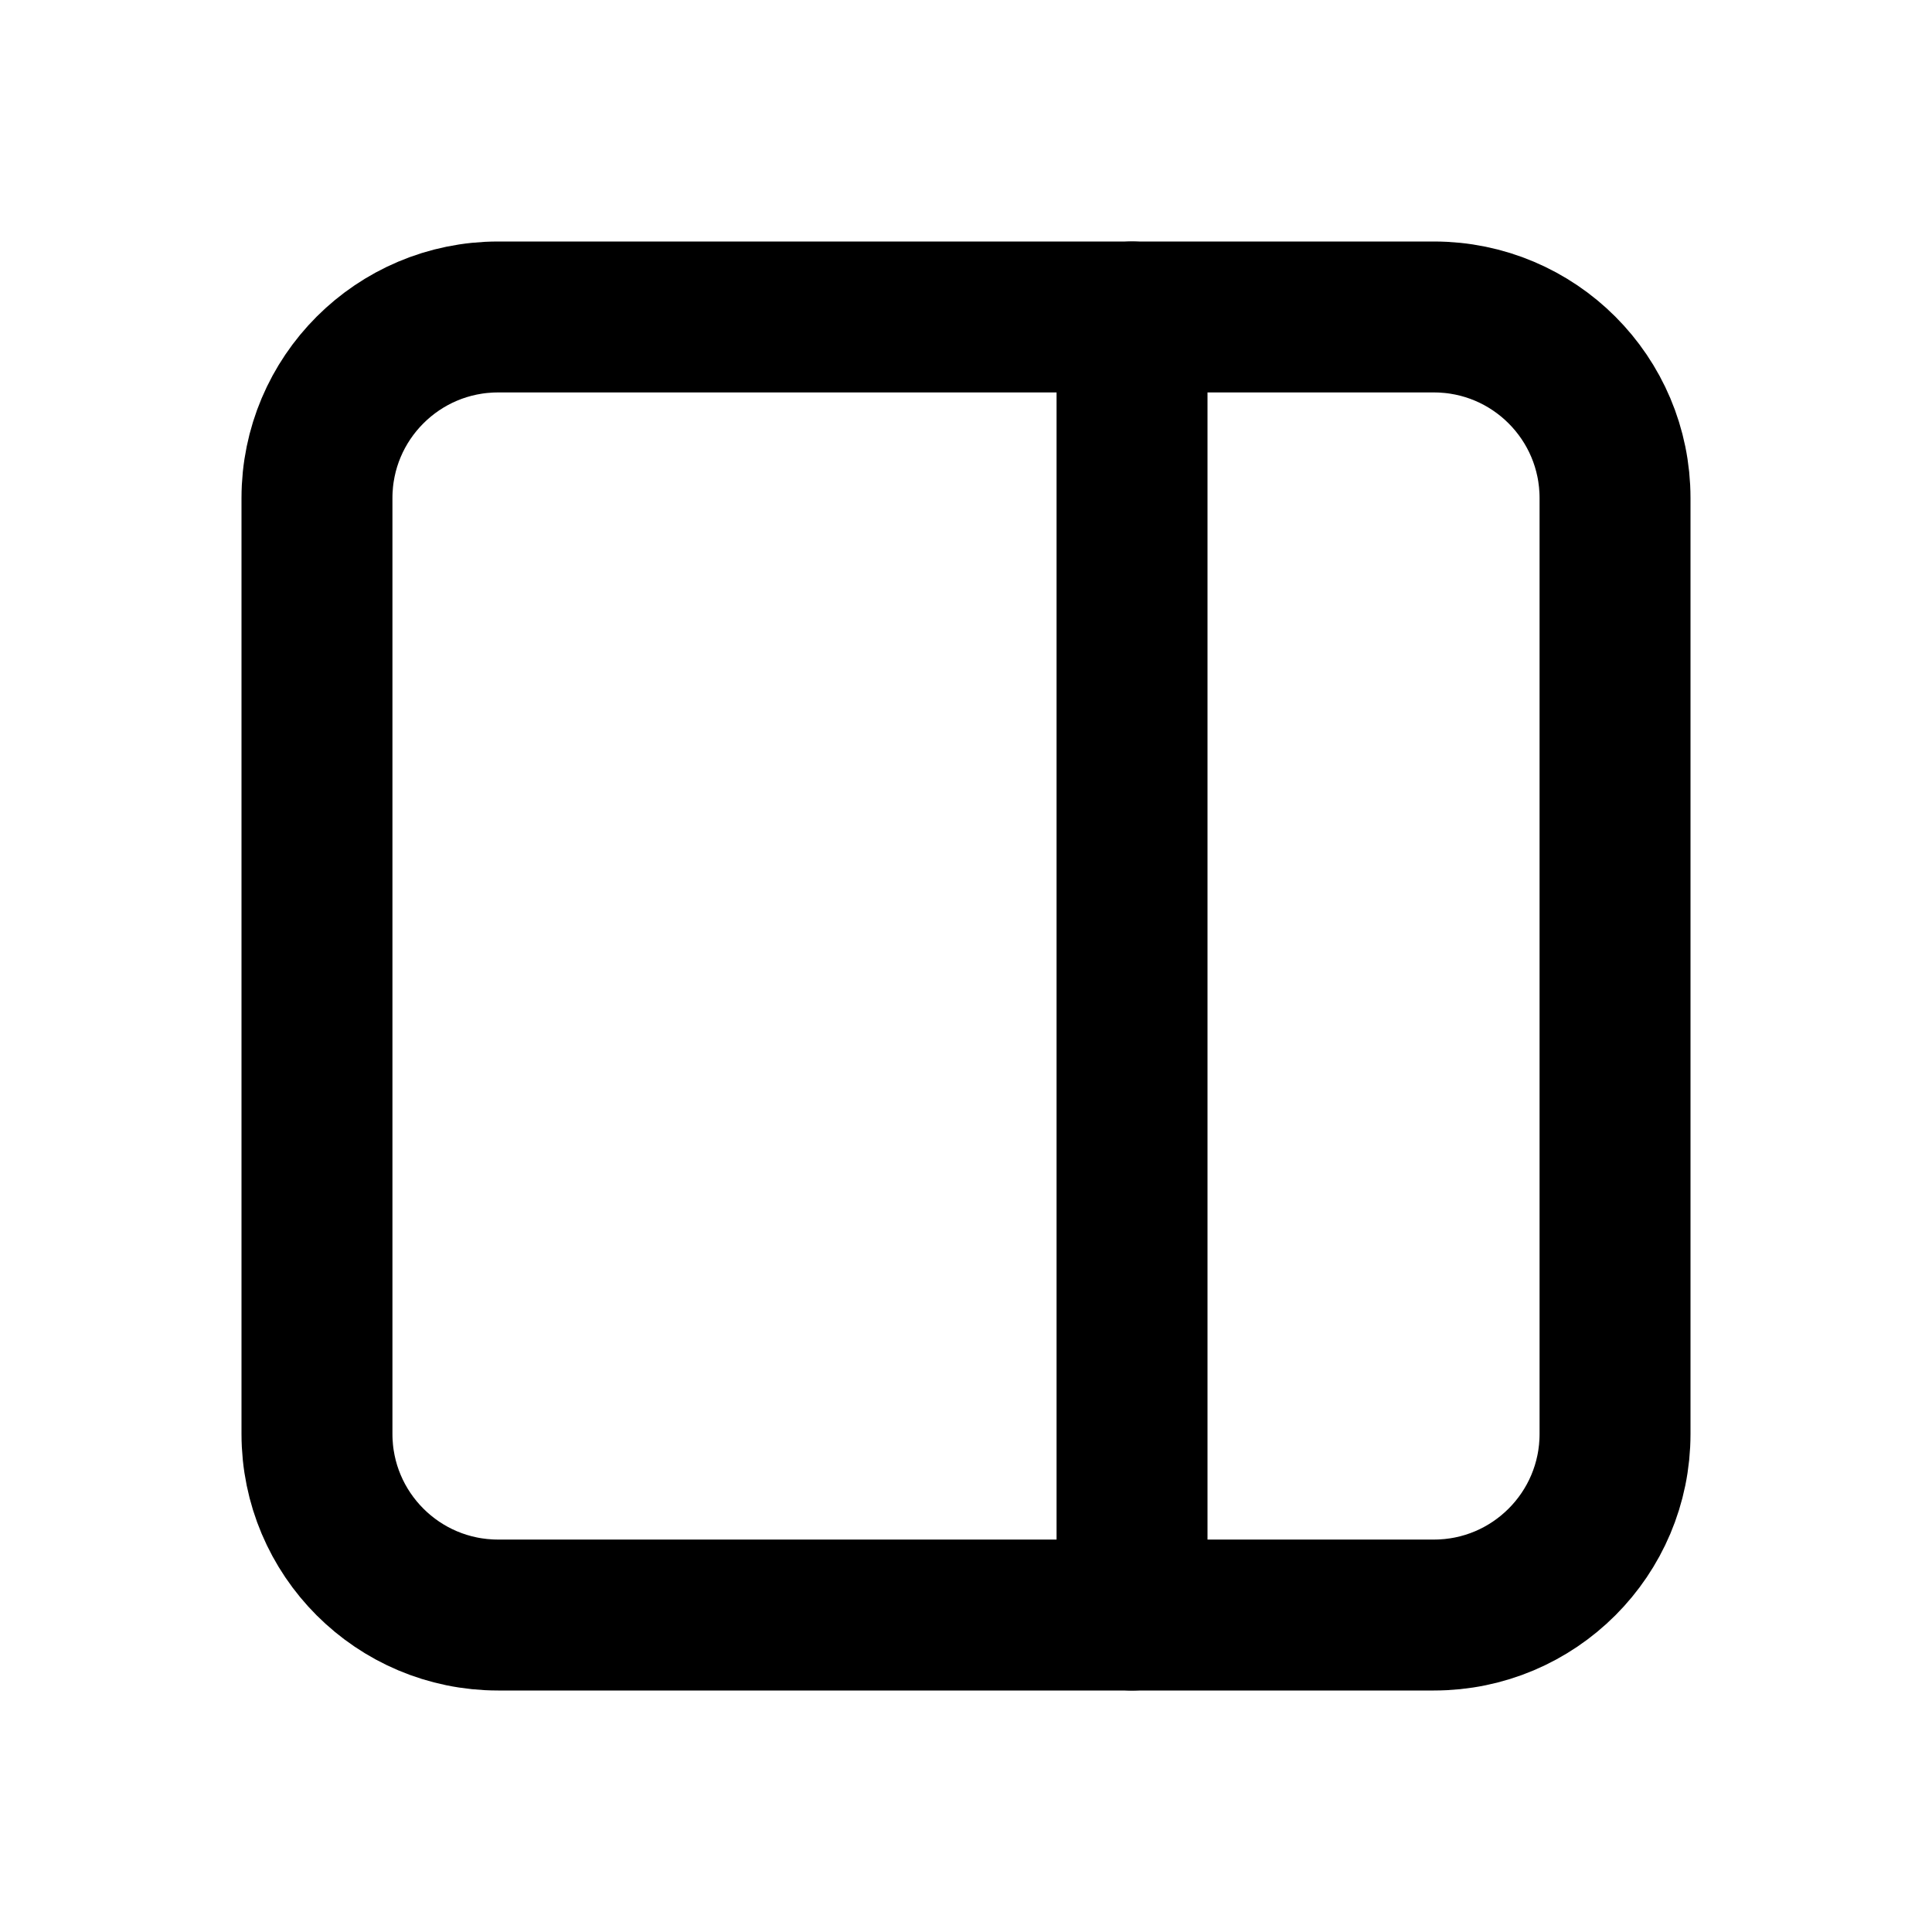
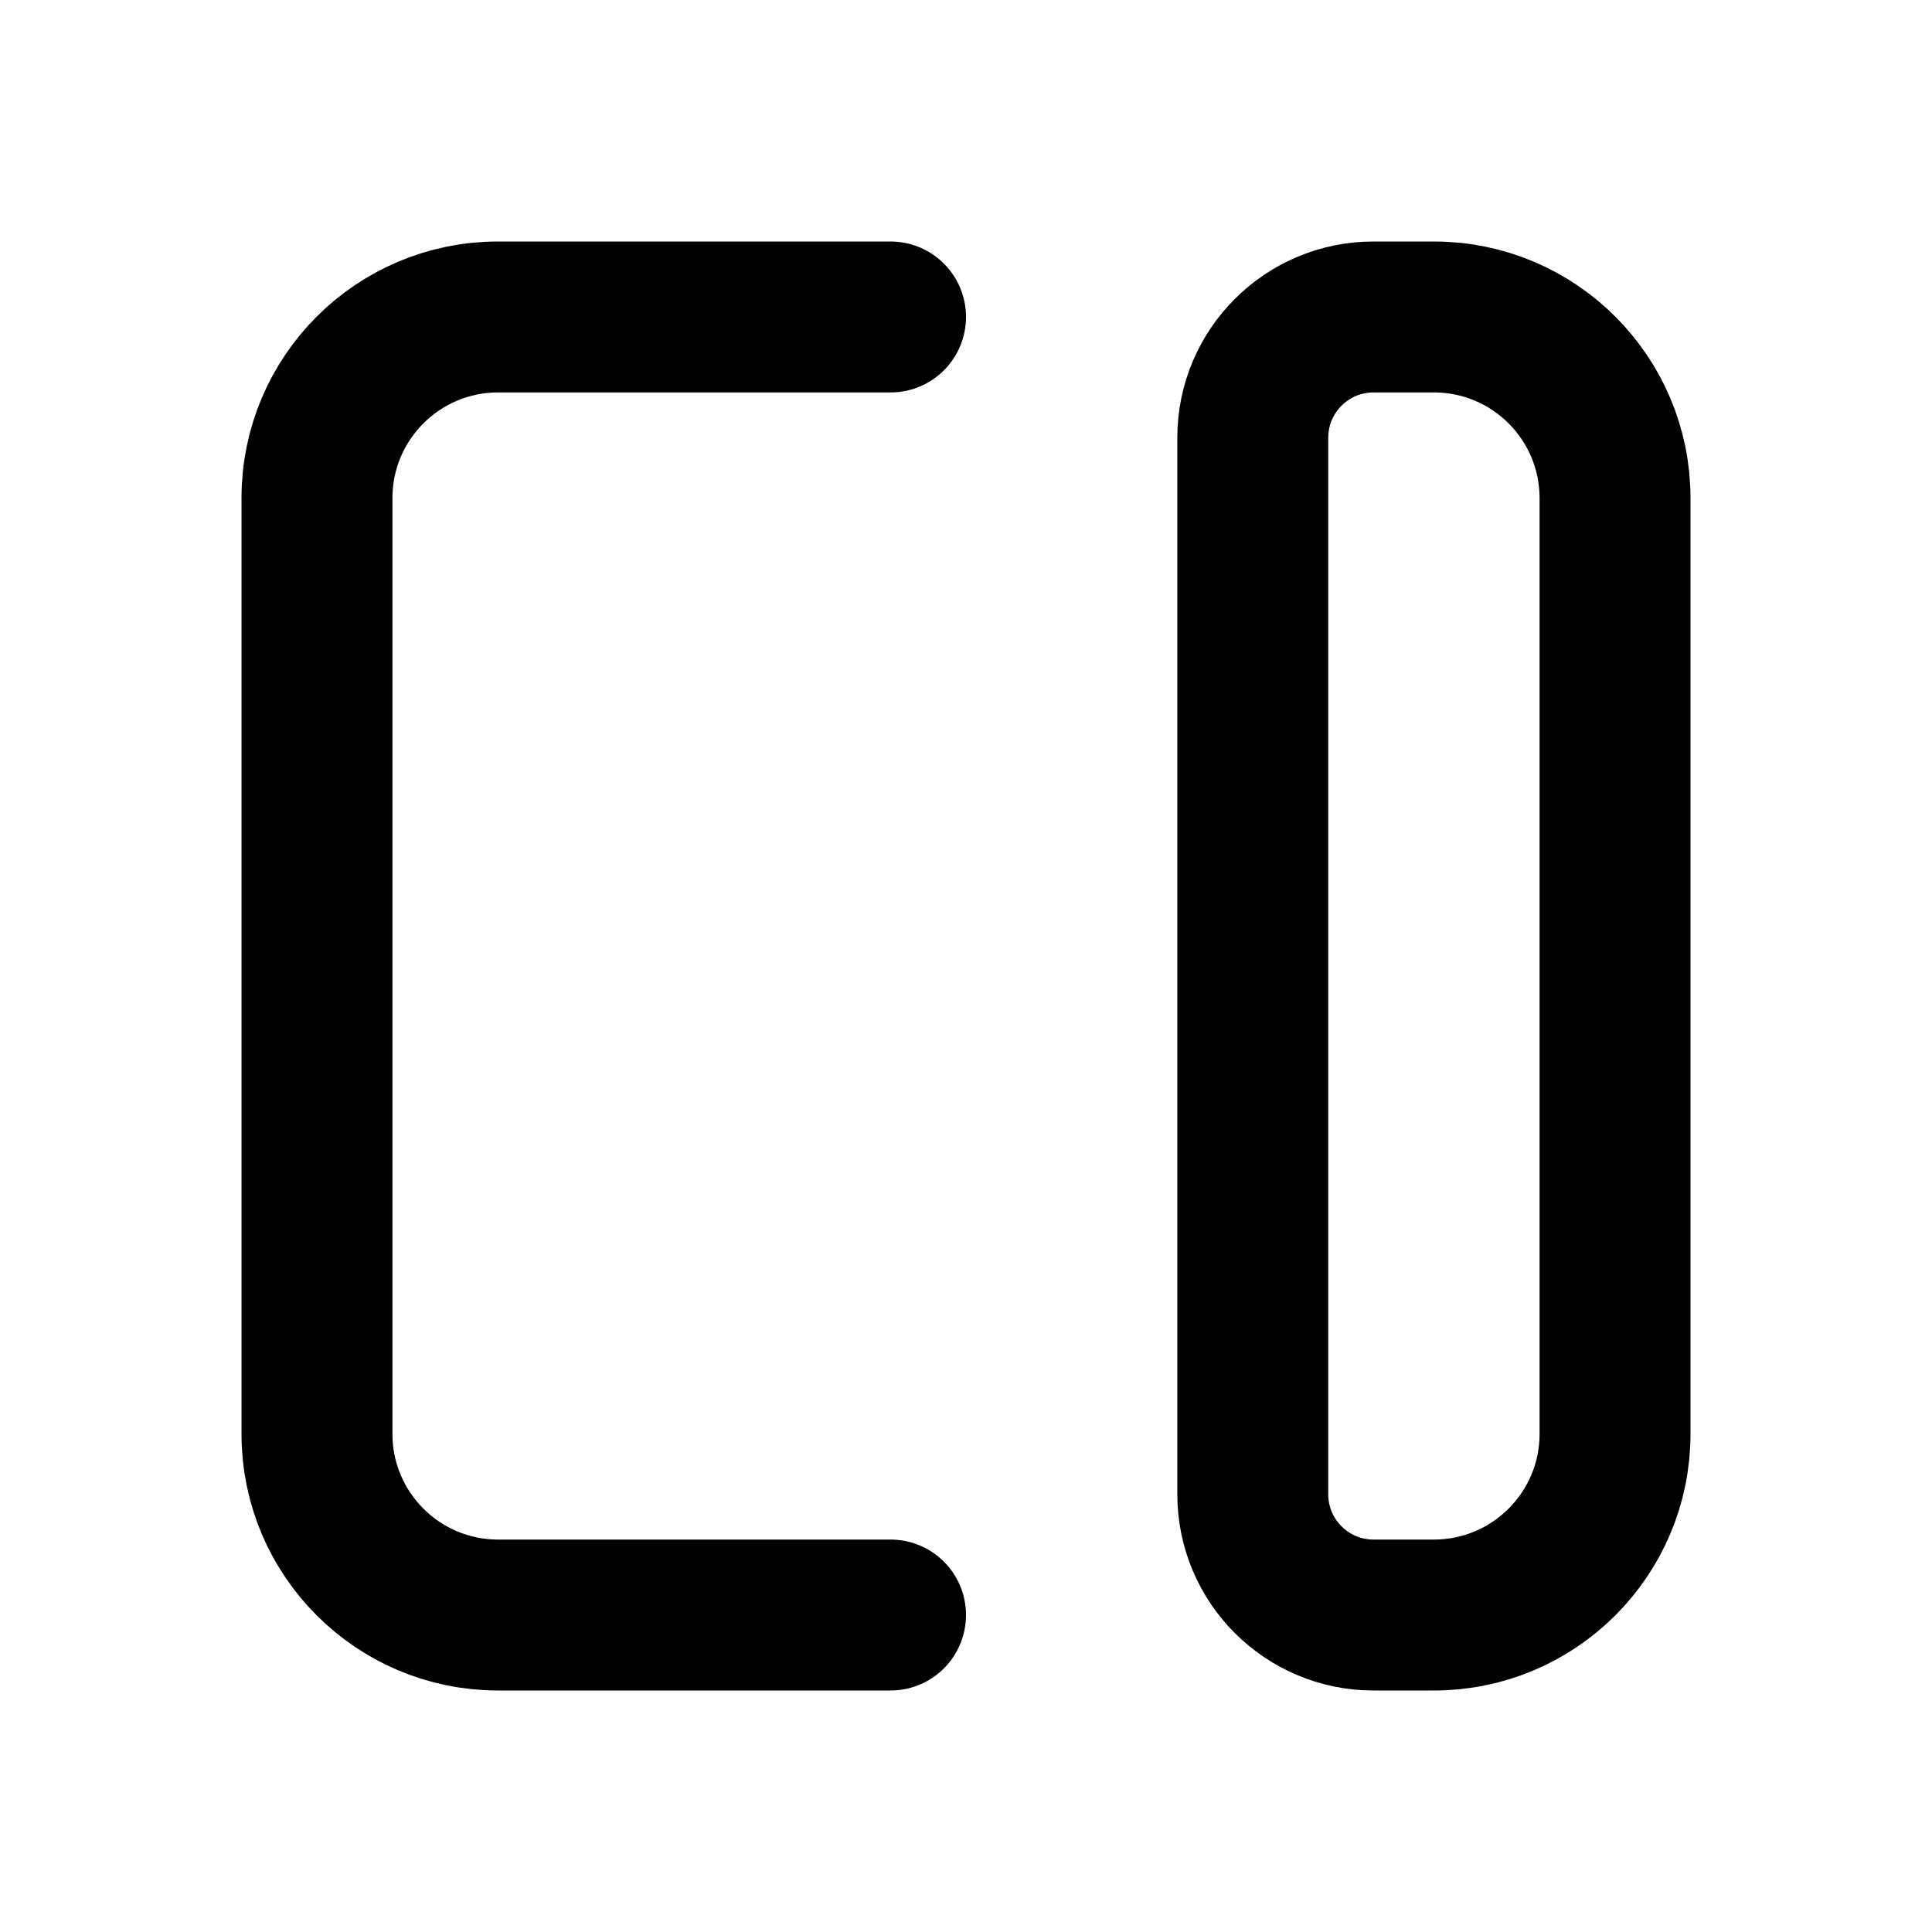
<svg xmlns="http://www.w3.org/2000/svg" viewBox="0 0 16 16" fill="none" stroke="currentColor" stroke-width="1.25" stroke-linecap="round" stroke-linejoin="round">
-   <path d="M11.875 2.625H4.125A1.5 1.5 0 0 0 2.625 4.125V11.875A1.5 1.5 0 0 0 4.125 13.375H11.875A1.5 1.5 0 0 0 13.375 11.875V4.125A1.5 1.5 0 0 0 11.875 2.625Z" />
-   <path d="M9.375 2.625V13.375" />
+   <path d="M7.375 2.625H4.125A1.5 1.5 0 0 0 2.625 4.125V11.875A1.5 1.5 0 0 0 4.125 13.375H7.375" />
+   <path d="M10.375 3.625V12.375A1 1 0 0 0 11.375 13.375H11.875A1.5 1.5 0 0 0 13.375 11.875V4.125A1.5 1.5 0 0 0 11.875 2.625H11.375A1 1 0 0 0 10.375 3.625Z" />
</svg>
